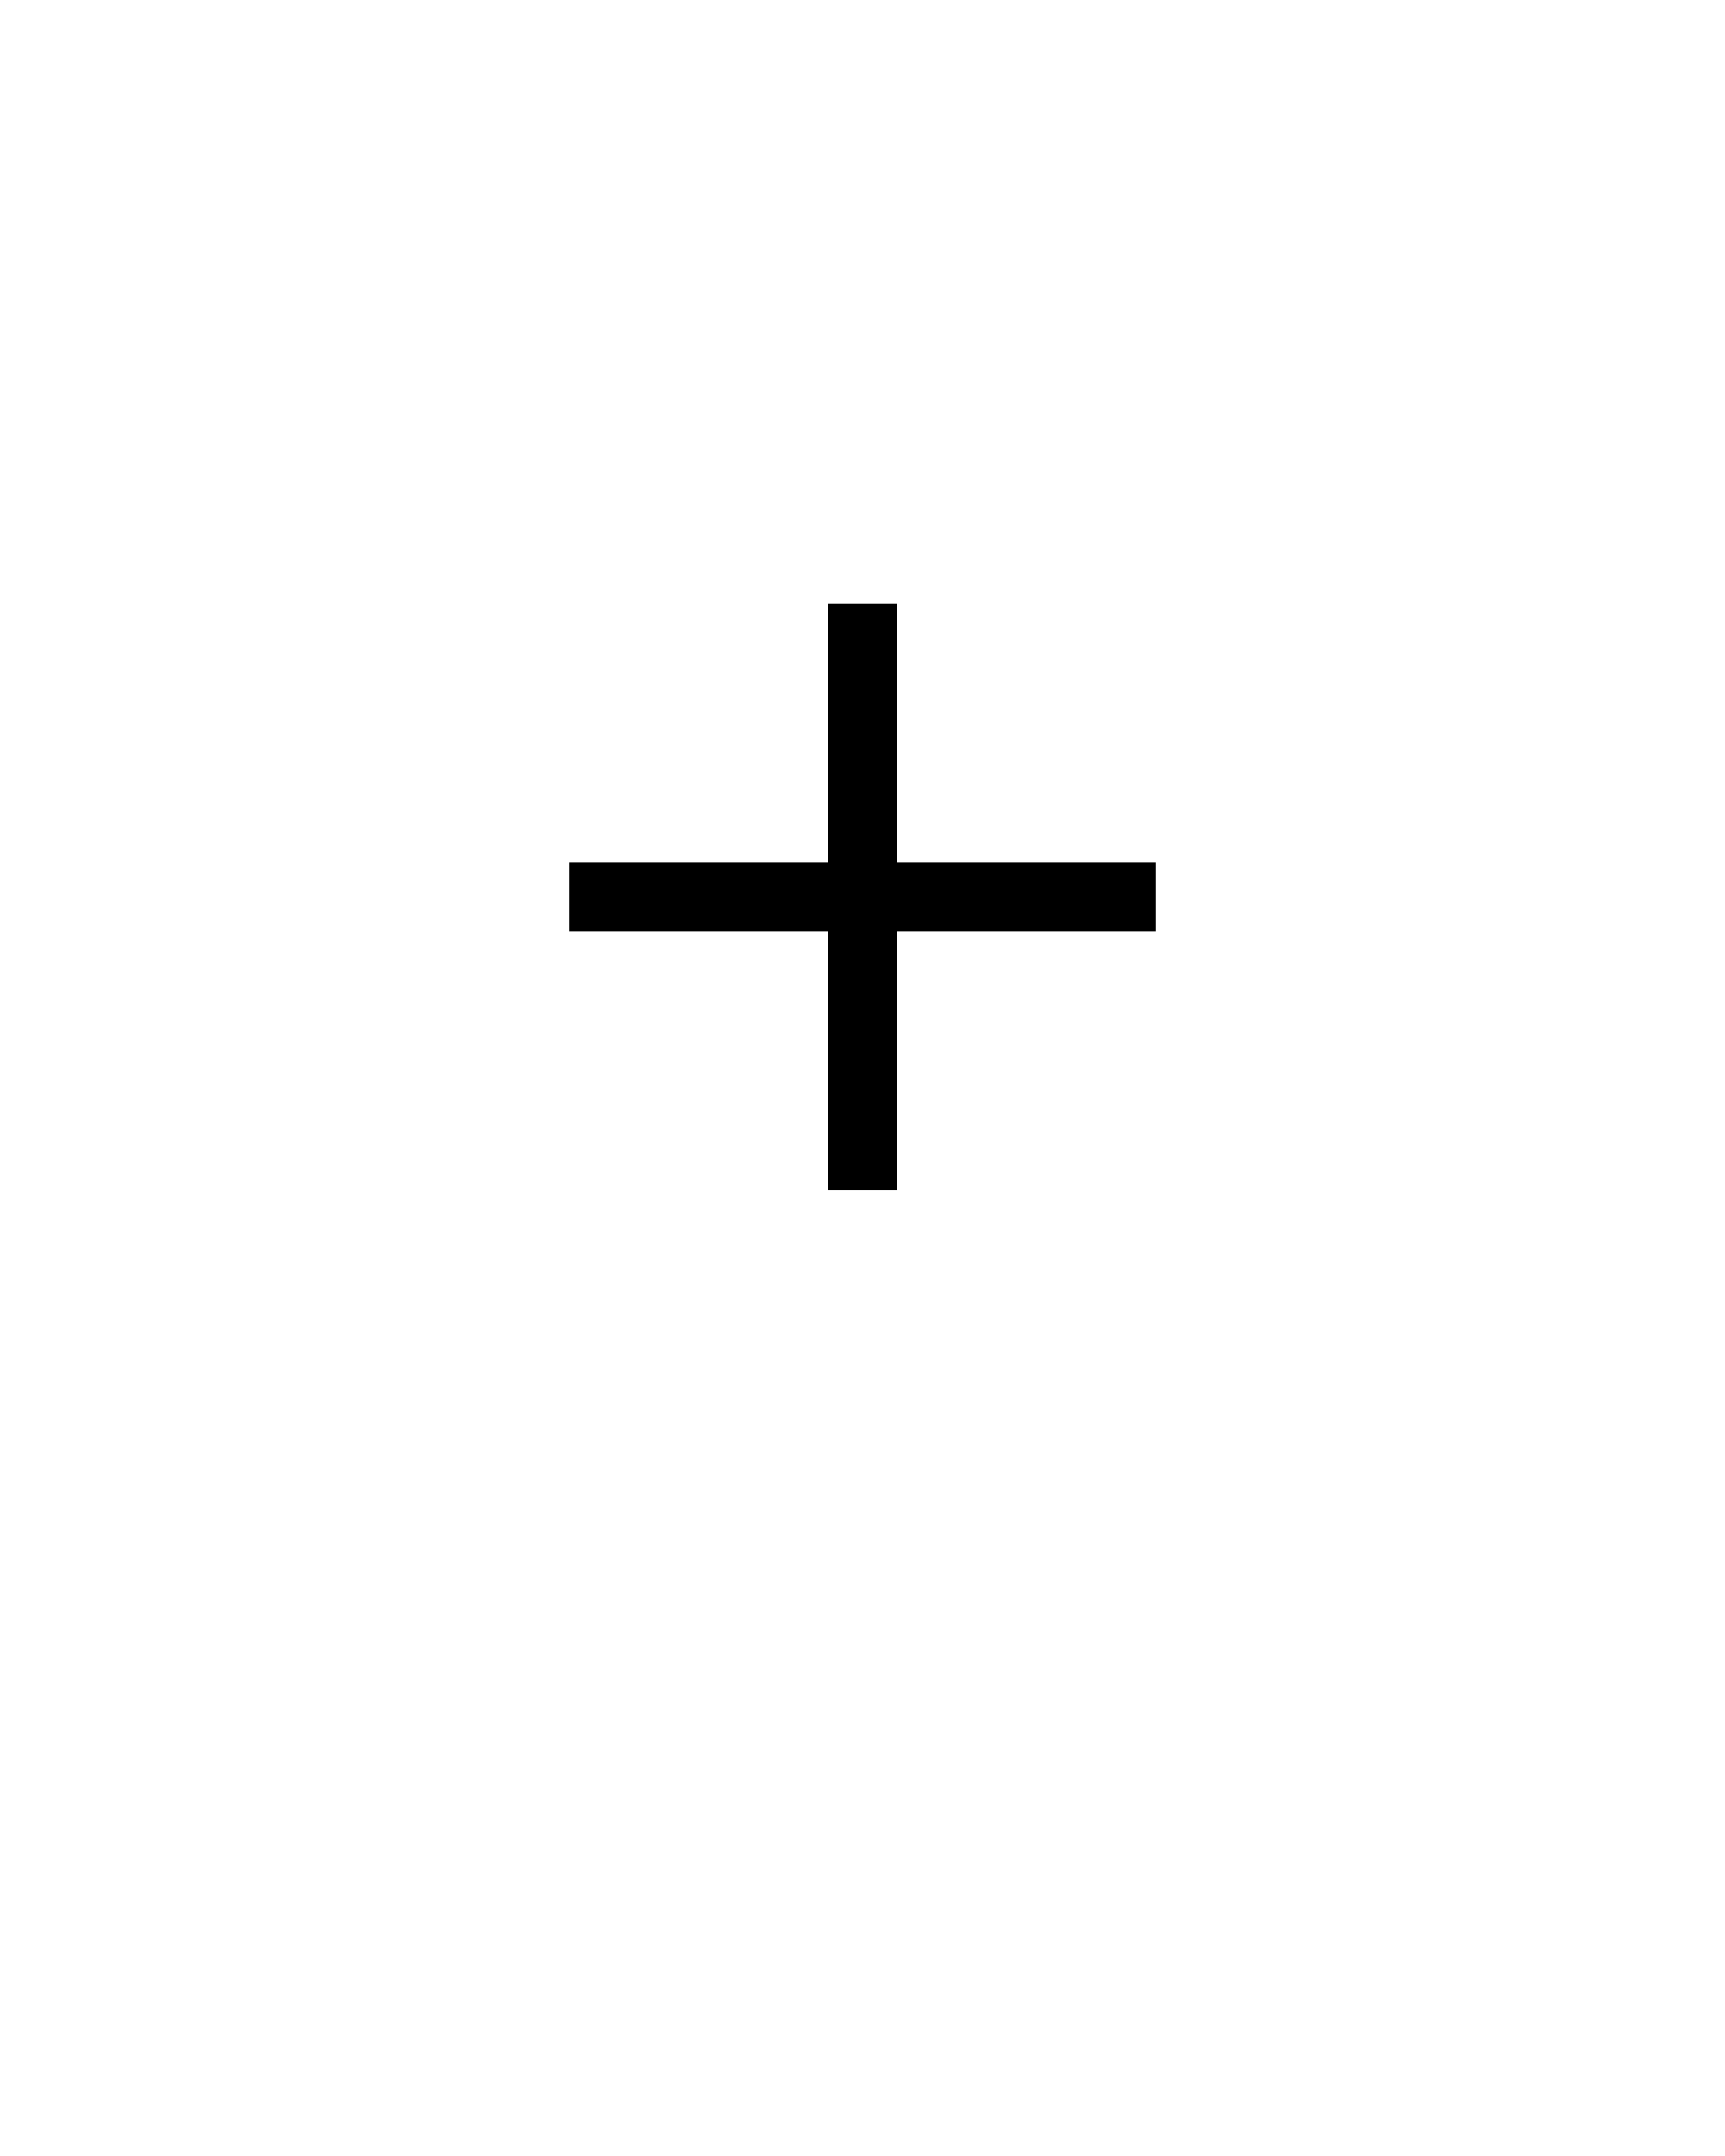
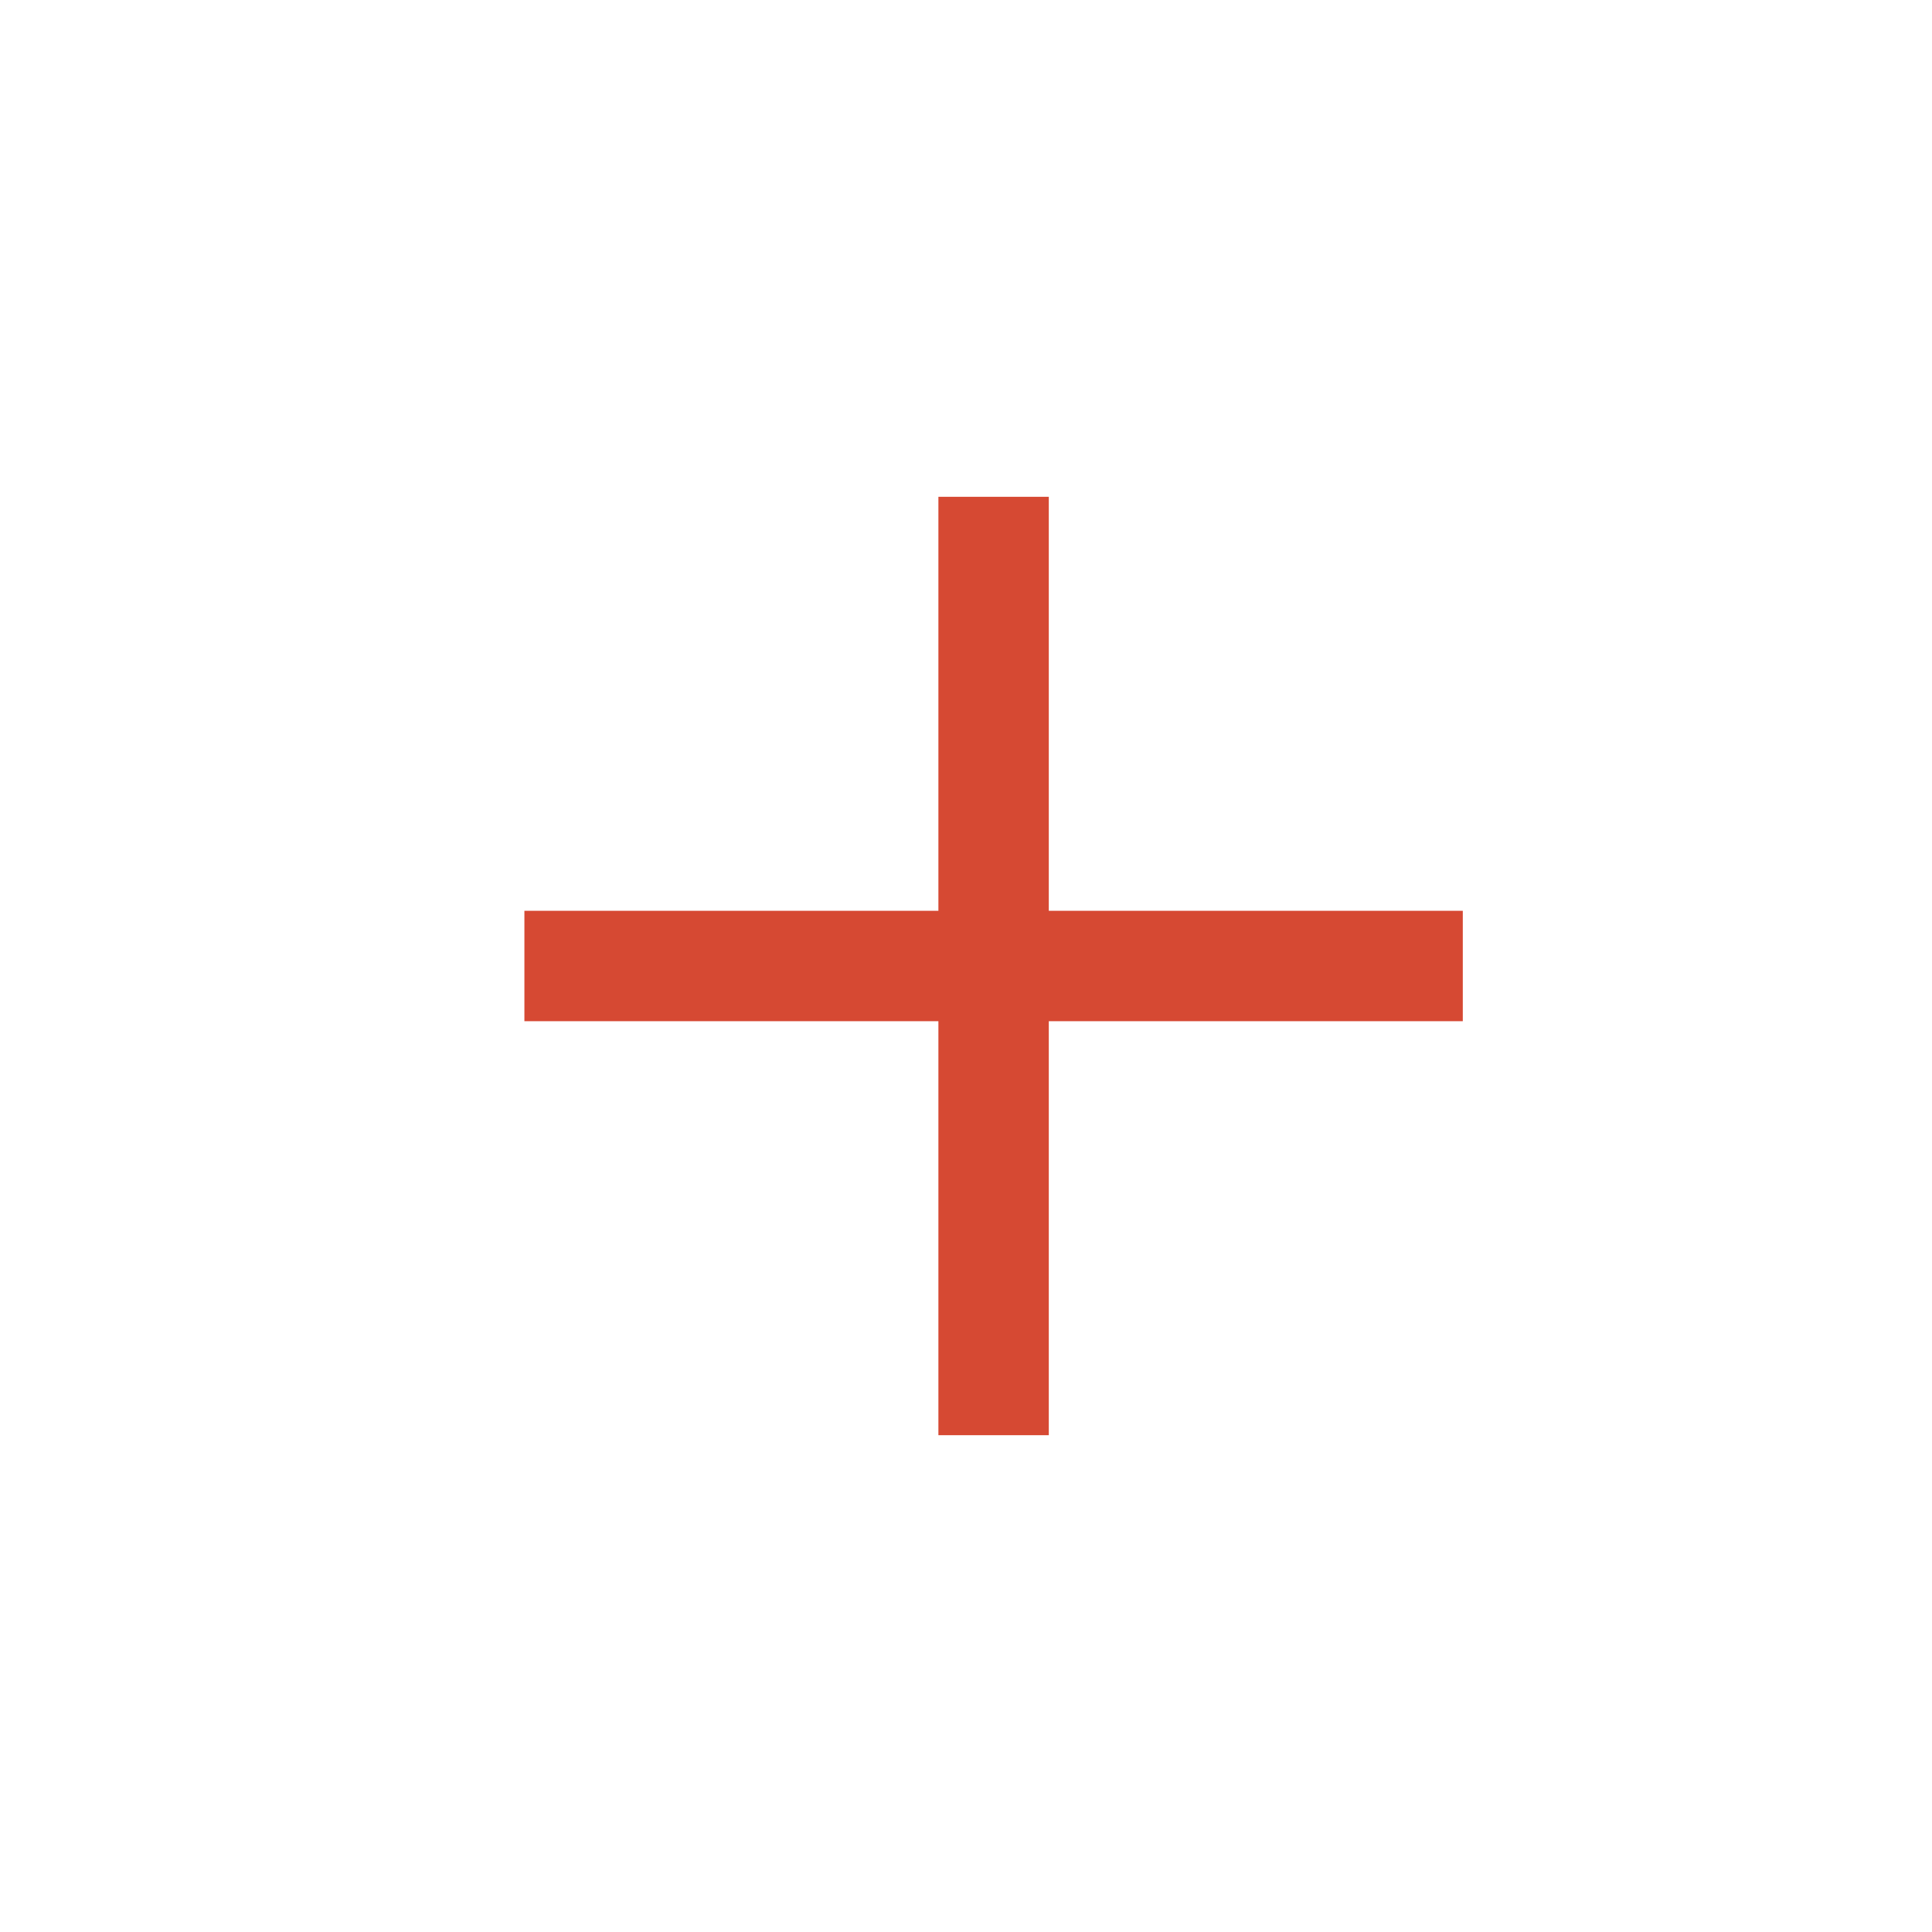
- <svg xmlns="http://www.w3.org/2000/svg" viewBox="0 0 100 125" version="1.1" x="0px" y="0px">
+ <svg xmlns="http://www.w3.org/2000/svg" viewBox="14 17 70 70" version="1.1" x="0px" y="0px">
  <g stroke="none" stroke-width="1" fill="none" fill-rule="evenodd">
-     <g fill="#000000">
+     <g fill="#D64933">
      <polygon points="48 50 33 50 33 54 48 54 48 69 52 69 52 54 67 54 67 50 52 50 52 35 48 35" />
    </g>
  </g>
</svg>
